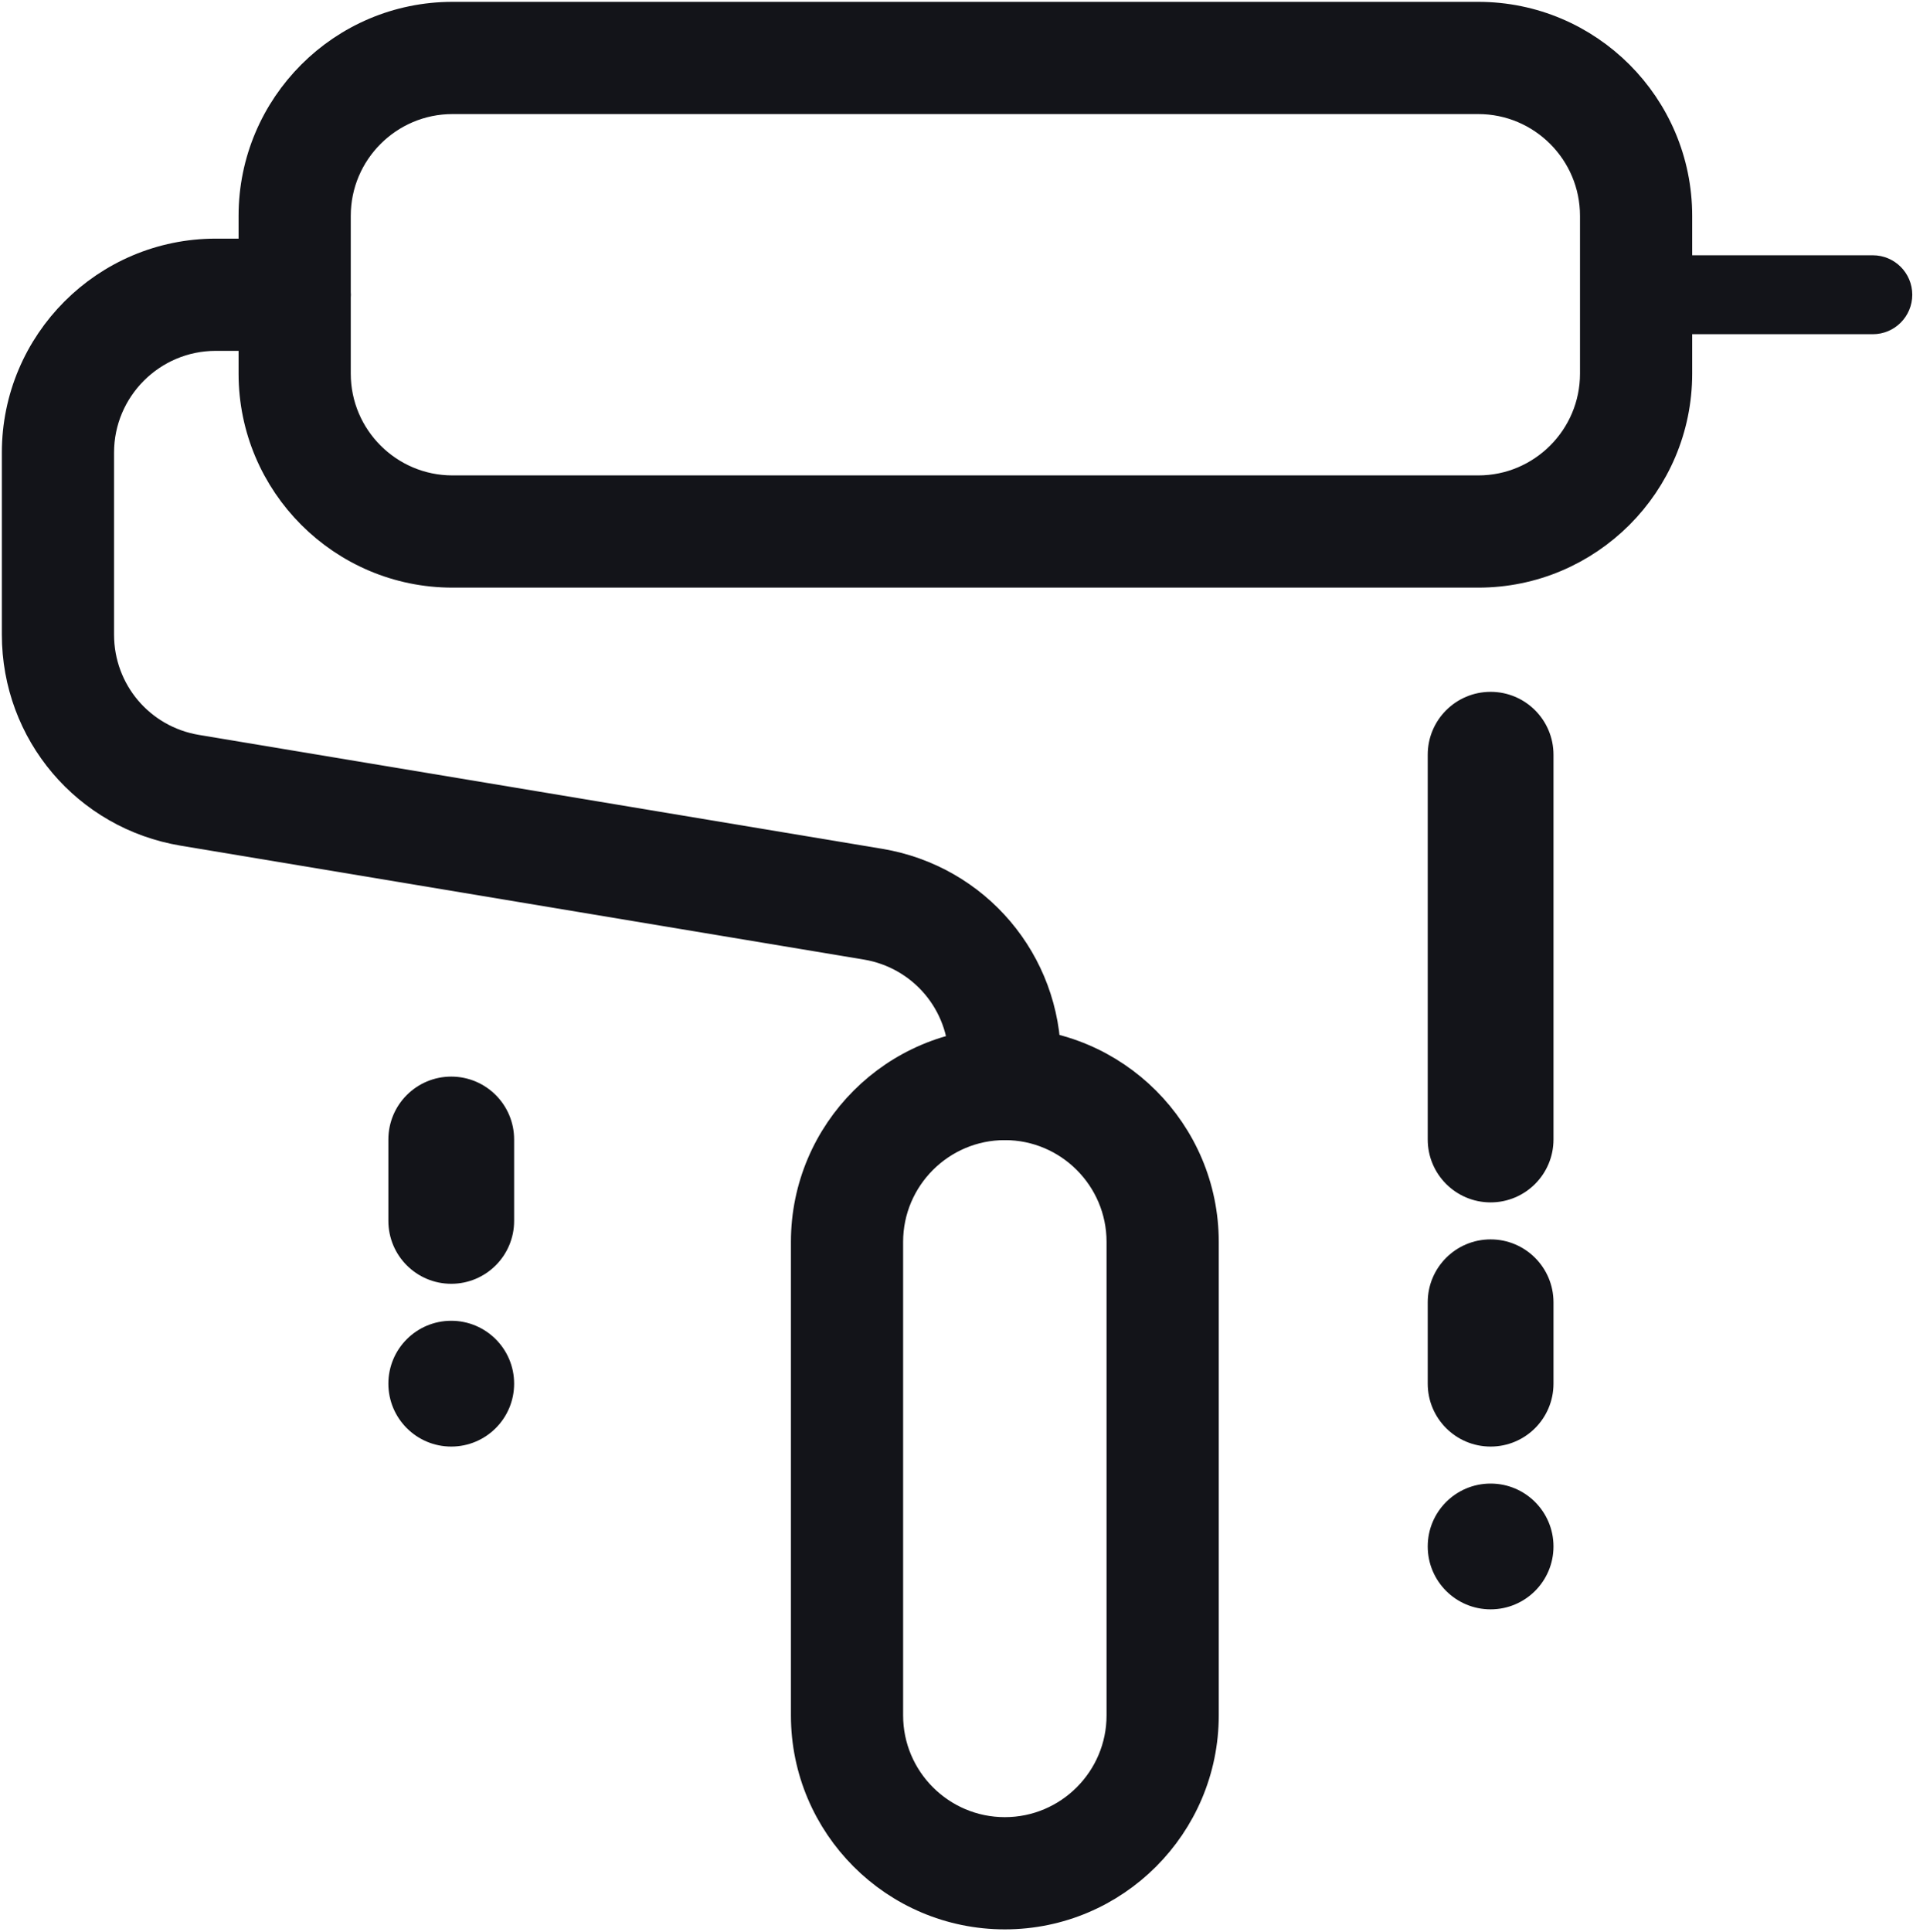
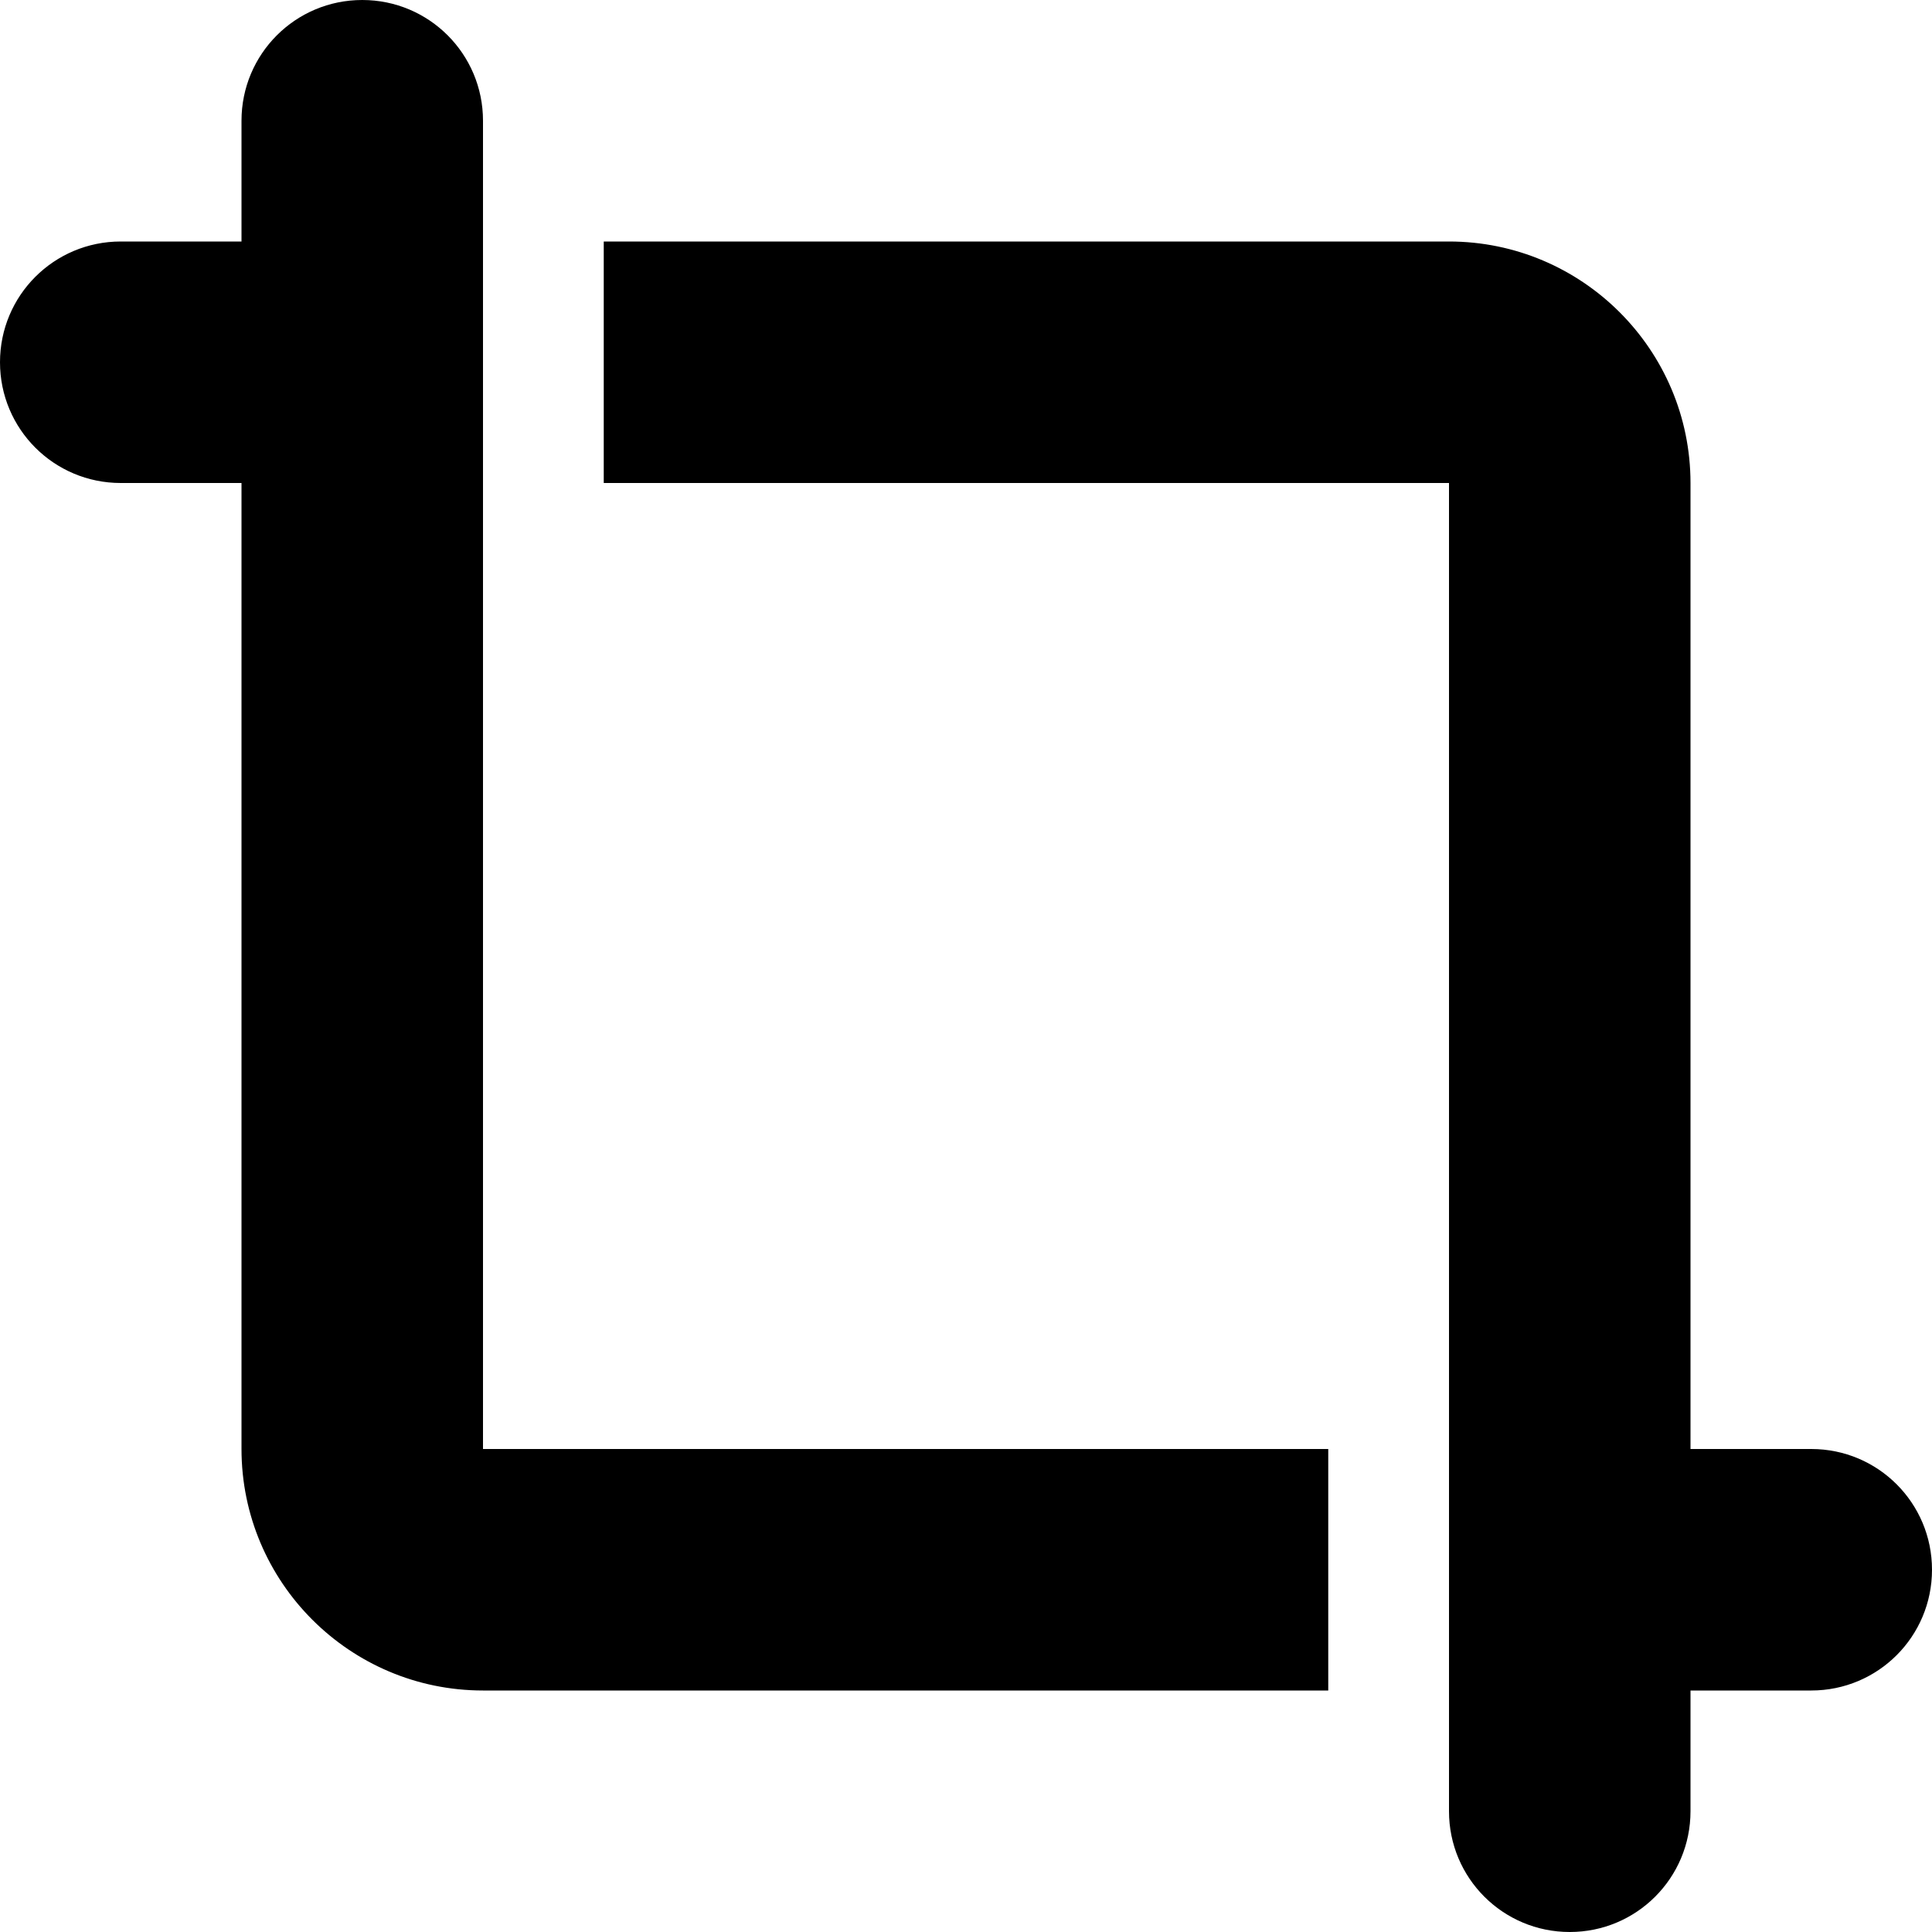
- <svg xmlns="http://www.w3.org/2000/svg" width="517px" height="522px" viewBox="0 0 517 522" version="1.1">
-   <g id="Page-1" stroke="none" stroke-width="1" fill="none" fill-rule="evenodd">
-     <g id="icon-3" transform="translate(5, 5)" fill="#131419" fill-rule="nonzero">
-       <g id="Group">
-         <path d="M394.667,0 L117.333,0 C87.915,0 64,23.936 64,53.333 L64,96 C64,125.397 87.915,149.333 117.333,149.333 L394.666,149.333 C424.085,149.333 448,125.397 448,96 L448,53.333 C448,23.936 424.085,0 394.667,0 Z M426.667,96 C426.667,113.643 412.31,128 394.667,128 L117.333,128 C99.69,128 85.333,113.643 85.333,96 L85.333,53.333 C85.333,35.69 99.69,21.333 117.333,21.333 L394.666,21.333 C412.309,21.333 426.667,35.69 426.667,53.333 L426.667,96 L426.667,96 Z" id="Shape" stroke="#131419" stroke-width="9" />
-         <path d="M501.333,64 L437.333,64 C431.445,64 426.666,68.779 426.666,74.667 C426.666,80.555 431.445,85.334 437.333,85.334 L501.333,85.334 C507.221,85.334 512,80.555 512,74.667 C512,68.779 507.221,64 501.333,64 Z" id="Path" />
-         <path d="M232.768,228.864 L48.064,198.08 C32.576,195.499 21.333,182.229 21.333,166.528 L21.333,117.333 C21.333,99.69 35.69,85.333 53.333,85.333 L74.666,85.333 C80.554,85.333 85.333,80.554 85.333,74.666 C85.333,68.778 80.555,64 74.667,64 L53.333,64 C23.915,64 0,87.936 0,117.333 L0,166.528 C0,192.704 18.752,214.827 44.565,219.136 L229.269,249.92 C244.757,252.501 256,265.771 256,281.472 L256,288 C256,293.888 260.779,298.667 266.667,298.667 C272.555,298.667 277.334,293.888 277.334,288 L277.334,281.472 C277.334,255.296 258.581,233.173 232.768,228.864 Z" id="Path" stroke="#131419" stroke-width="9" />
-         <path d="M266.667,277.333 C237.248,277.333 213.334,301.269 213.334,330.666 L213.334,458.666 C213.334,488.063 237.249,511.999 266.667,511.999 C296.085,511.999 320,488.064 320,458.667 L320,330.667 C320,301.269 296.085,277.333 266.667,277.333 Z M298.667,458.667 C298.667,476.31 284.31,490.667 266.667,490.667 C249.024,490.667 234.667,476.31 234.667,458.667 L234.667,330.667 C234.667,313.024 249.024,298.667 266.667,298.667 C284.31,298.667 298.667,313.024 298.667,330.667 L298.667,458.667 Z" id="Shape" stroke="#131419" stroke-width="9" />
-       </g>
-       <rect id="Rectangle" x="381" y="182" width="34" height="138" rx="17" />
-       <rect id="Rectangle" x="381" y="330" width="34" height="56" rx="17" />
-       <rect id="Rectangle" x="381" y="396" width="34" height="34" rx="17" />
-       <rect id="Rectangle" x="100" y="286" width="34" height="56" rx="17" />
-       <rect id="Rectangle" x="100" y="352" width="34" height="34" rx="17" />
-     </g>
-   </g>
+ <svg xmlns="http://www.w3.org/2000/svg" viewBox="0 0 512 512">
+   <path d="M128 32c0-17.7-14.3-32-32-32S64 14.3 64 32V64H32C14.3 64 0 78.3 0 96s14.3 32 32 32H64V384c0 35.3 28.7 64 64 64H352V384H128V32zM384 480c0 17.7 14.3 32 32 32s32-14.3 32-32V448h32c17.7 0 32-14.3 32-32s-14.3-32-32-32H448l0-256c0-35.3-28.7-64-64-64L160 64v64l224 0 0 352z" />
</svg>
